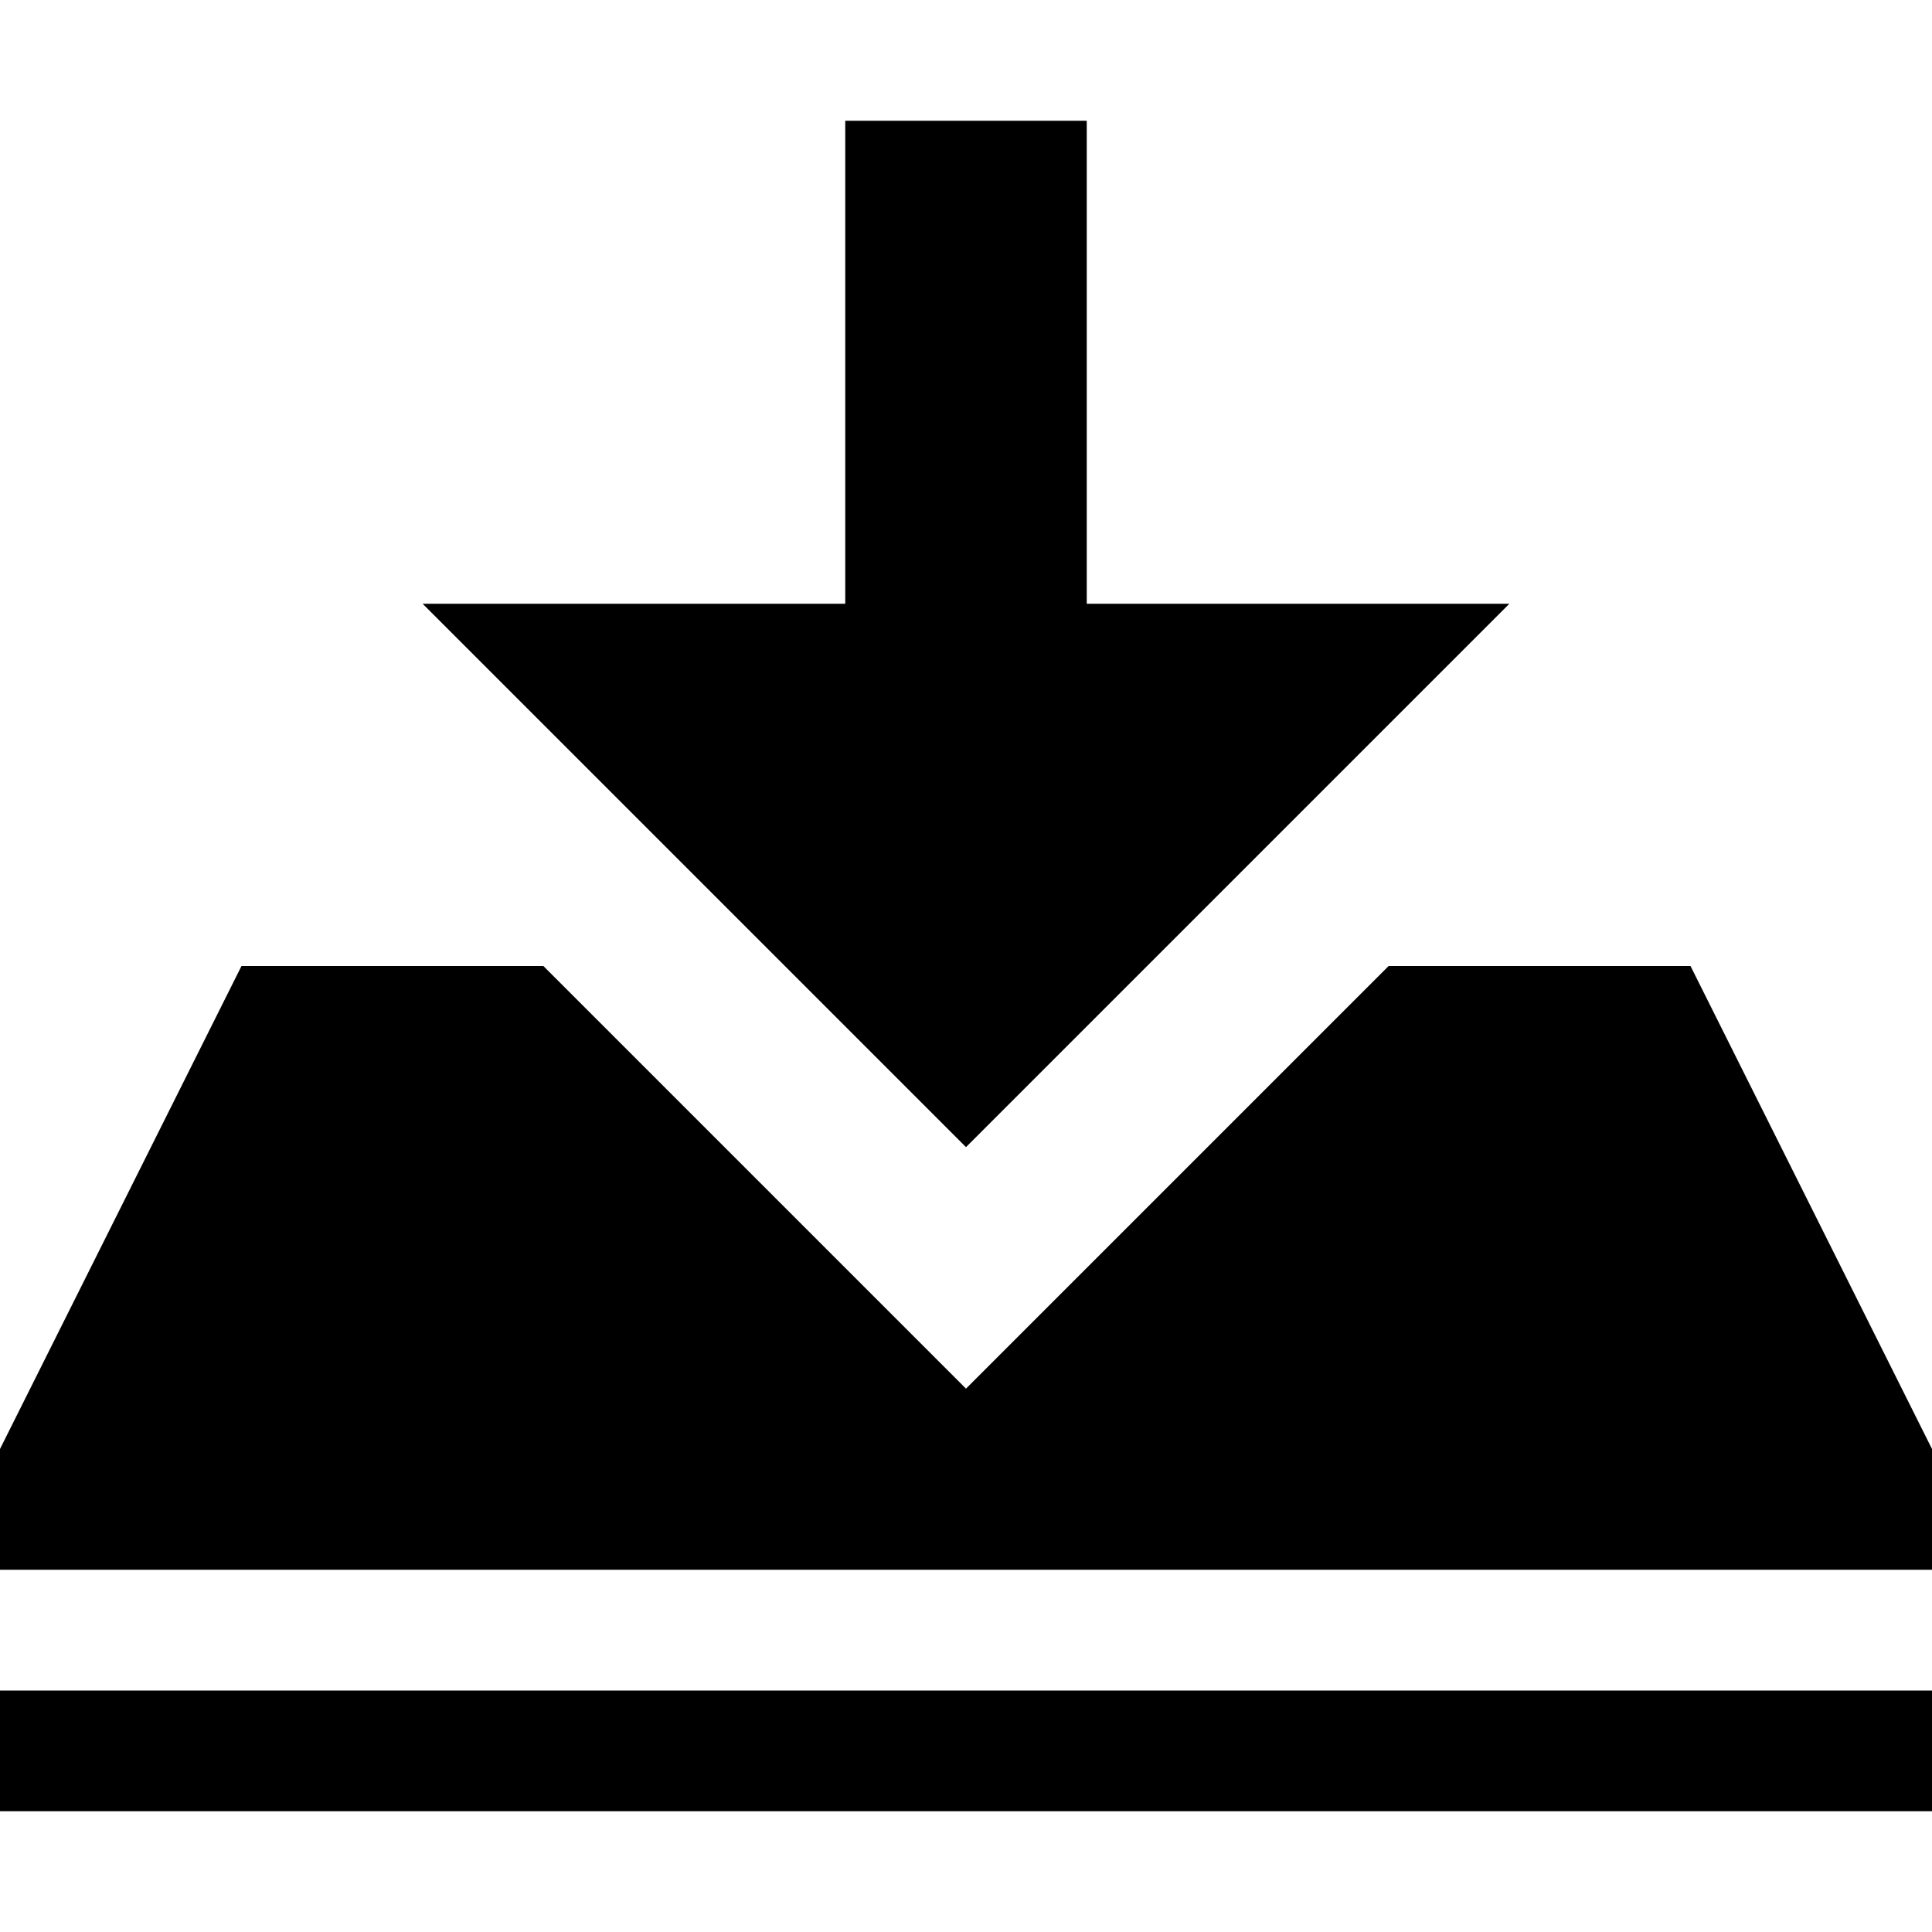
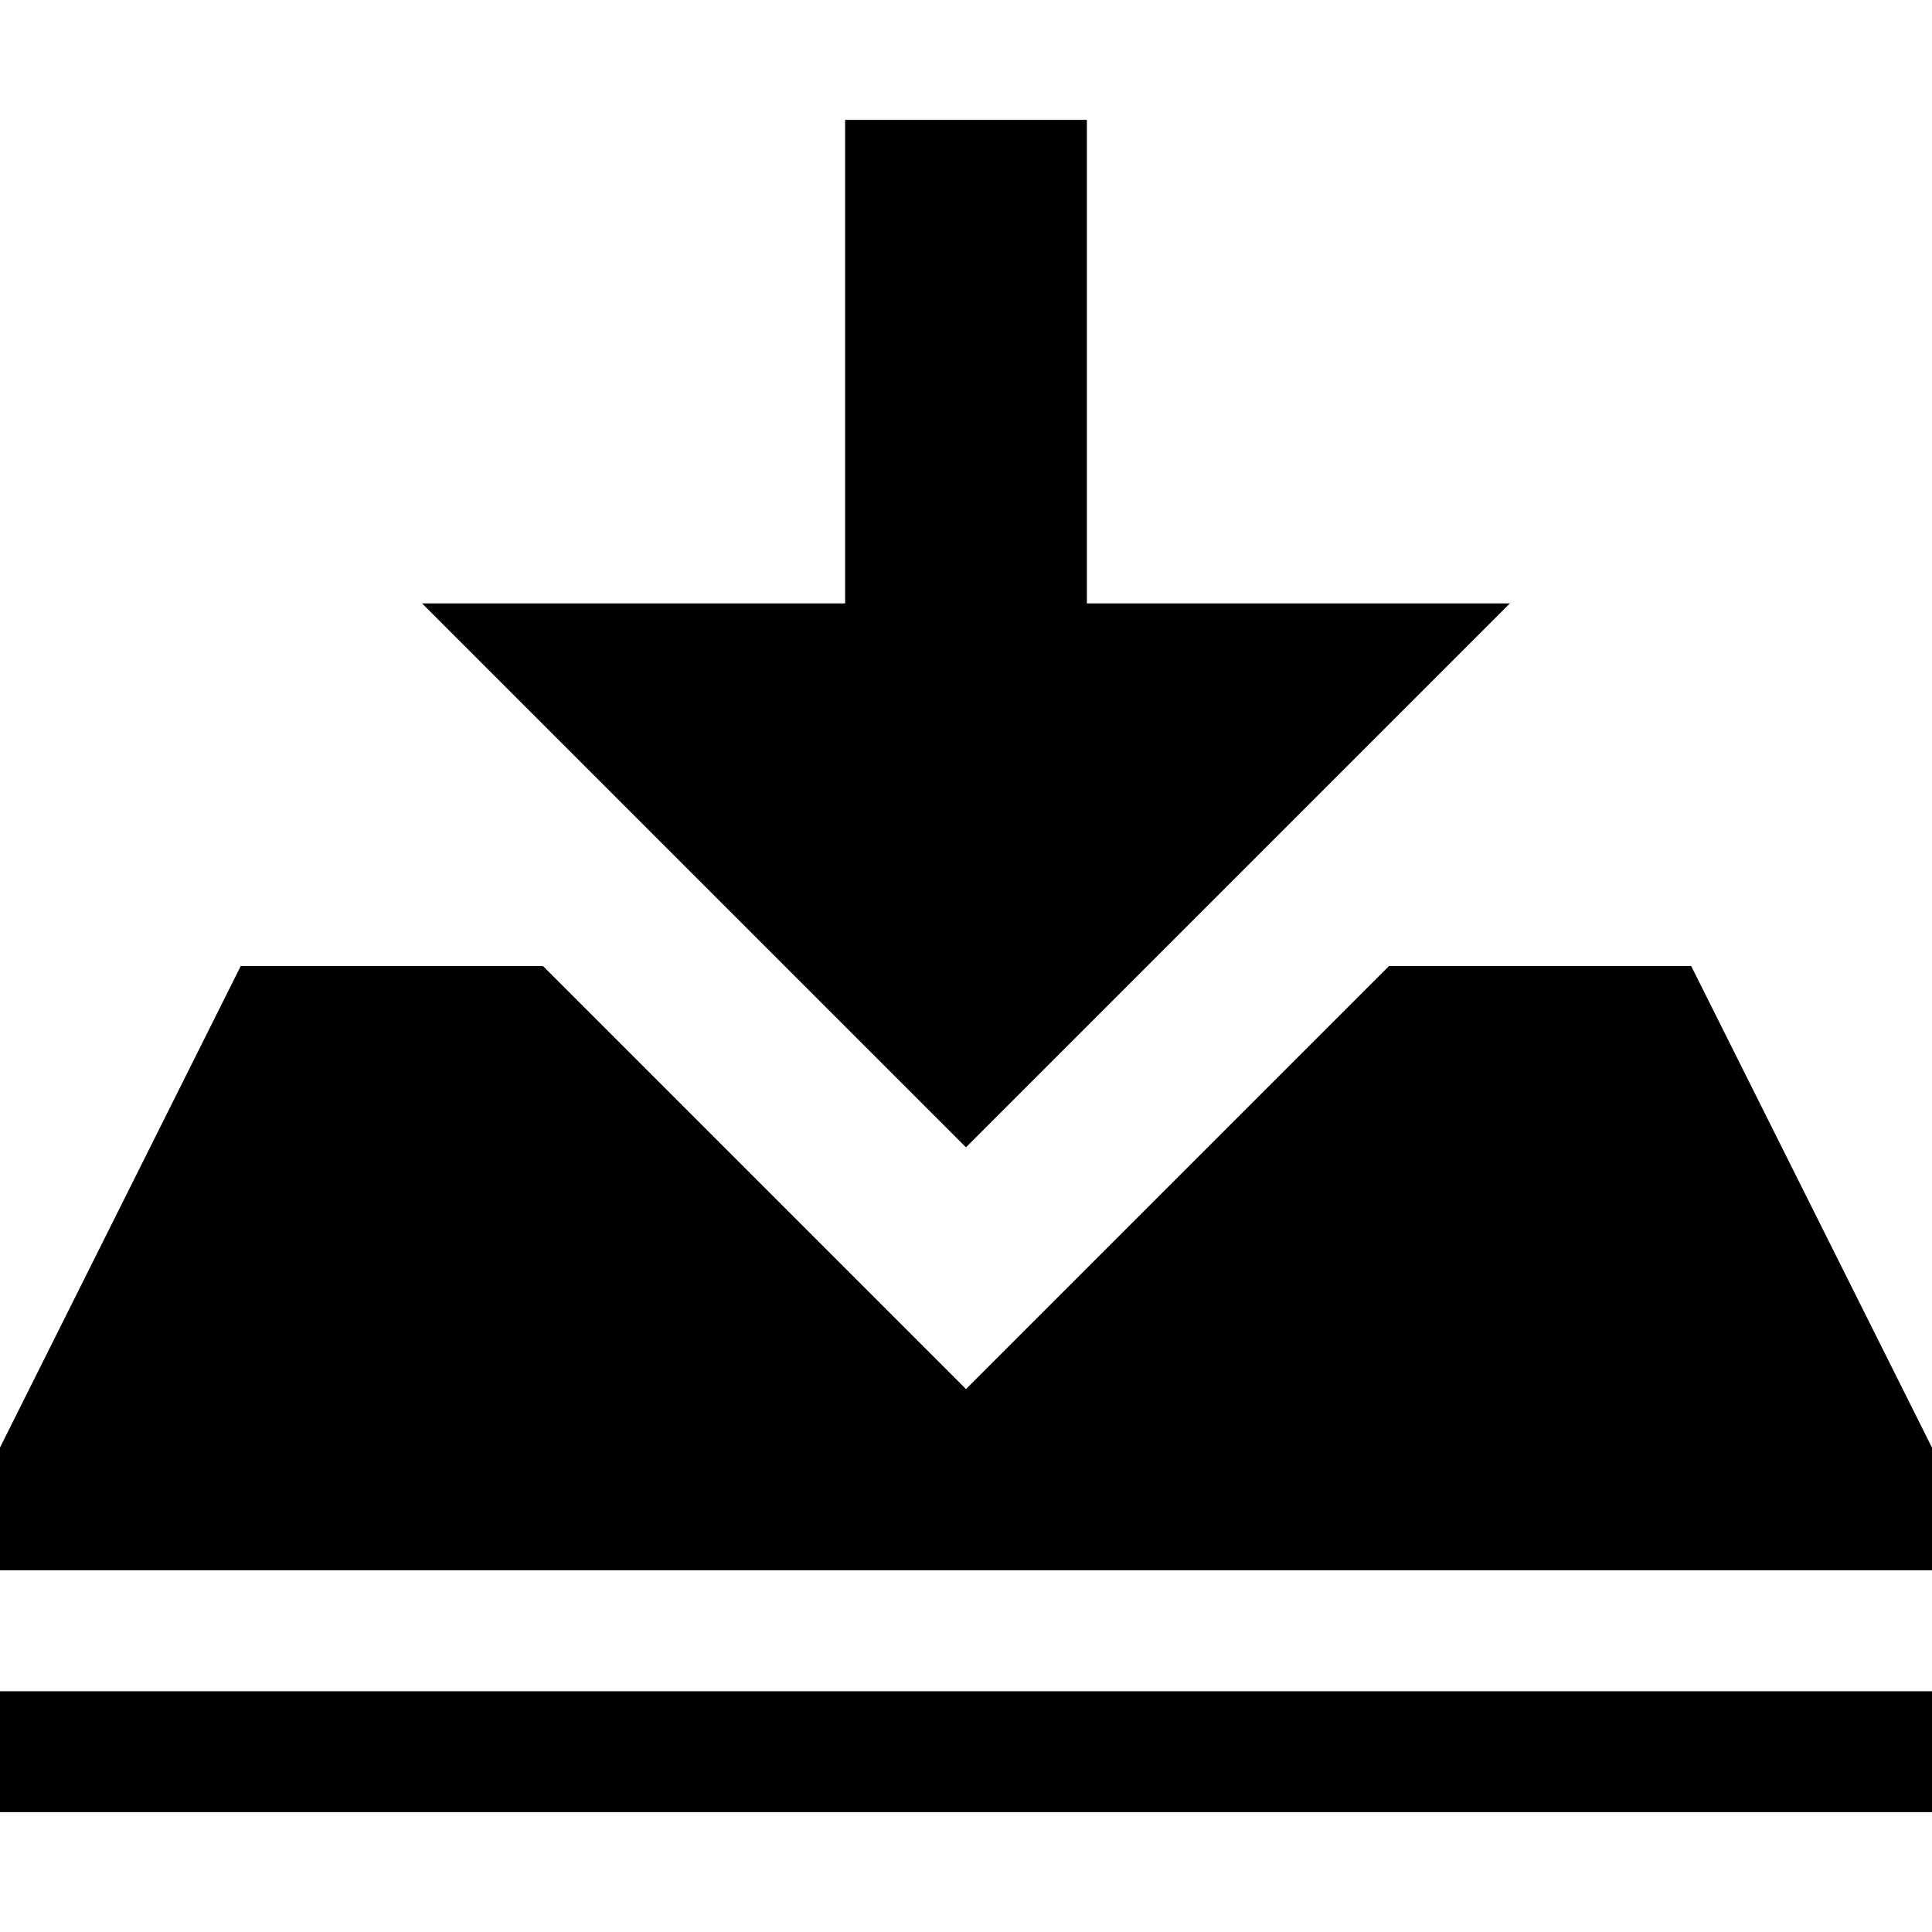
<svg xmlns="http://www.w3.org/2000/svg" version="1.1" width="32" height="32" viewBox="0 0 32 32">
-   <path d="M28 16h-5l-7 7-7-7h-5l-4 8v2h32v-2l-4-8zM0 28h32v2h-32v-2zM18 10v-8h-4v8h-7l9 9 9-9h-7z" />
+   <path d="M28.012 16h-5.005l-7.007 7.007-7.007-7.007h-5.005l-4.004 8.008v2.002h32.031v-2.002l-4.004-8.008zM-0.016 28.012h32.031v2.002h-32.031v-2.002zM18.002 9.994v-8.008h-4.004v8.008h-7.007l9.009 9.009 9.009-9.009h-7.007z" />
</svg>
